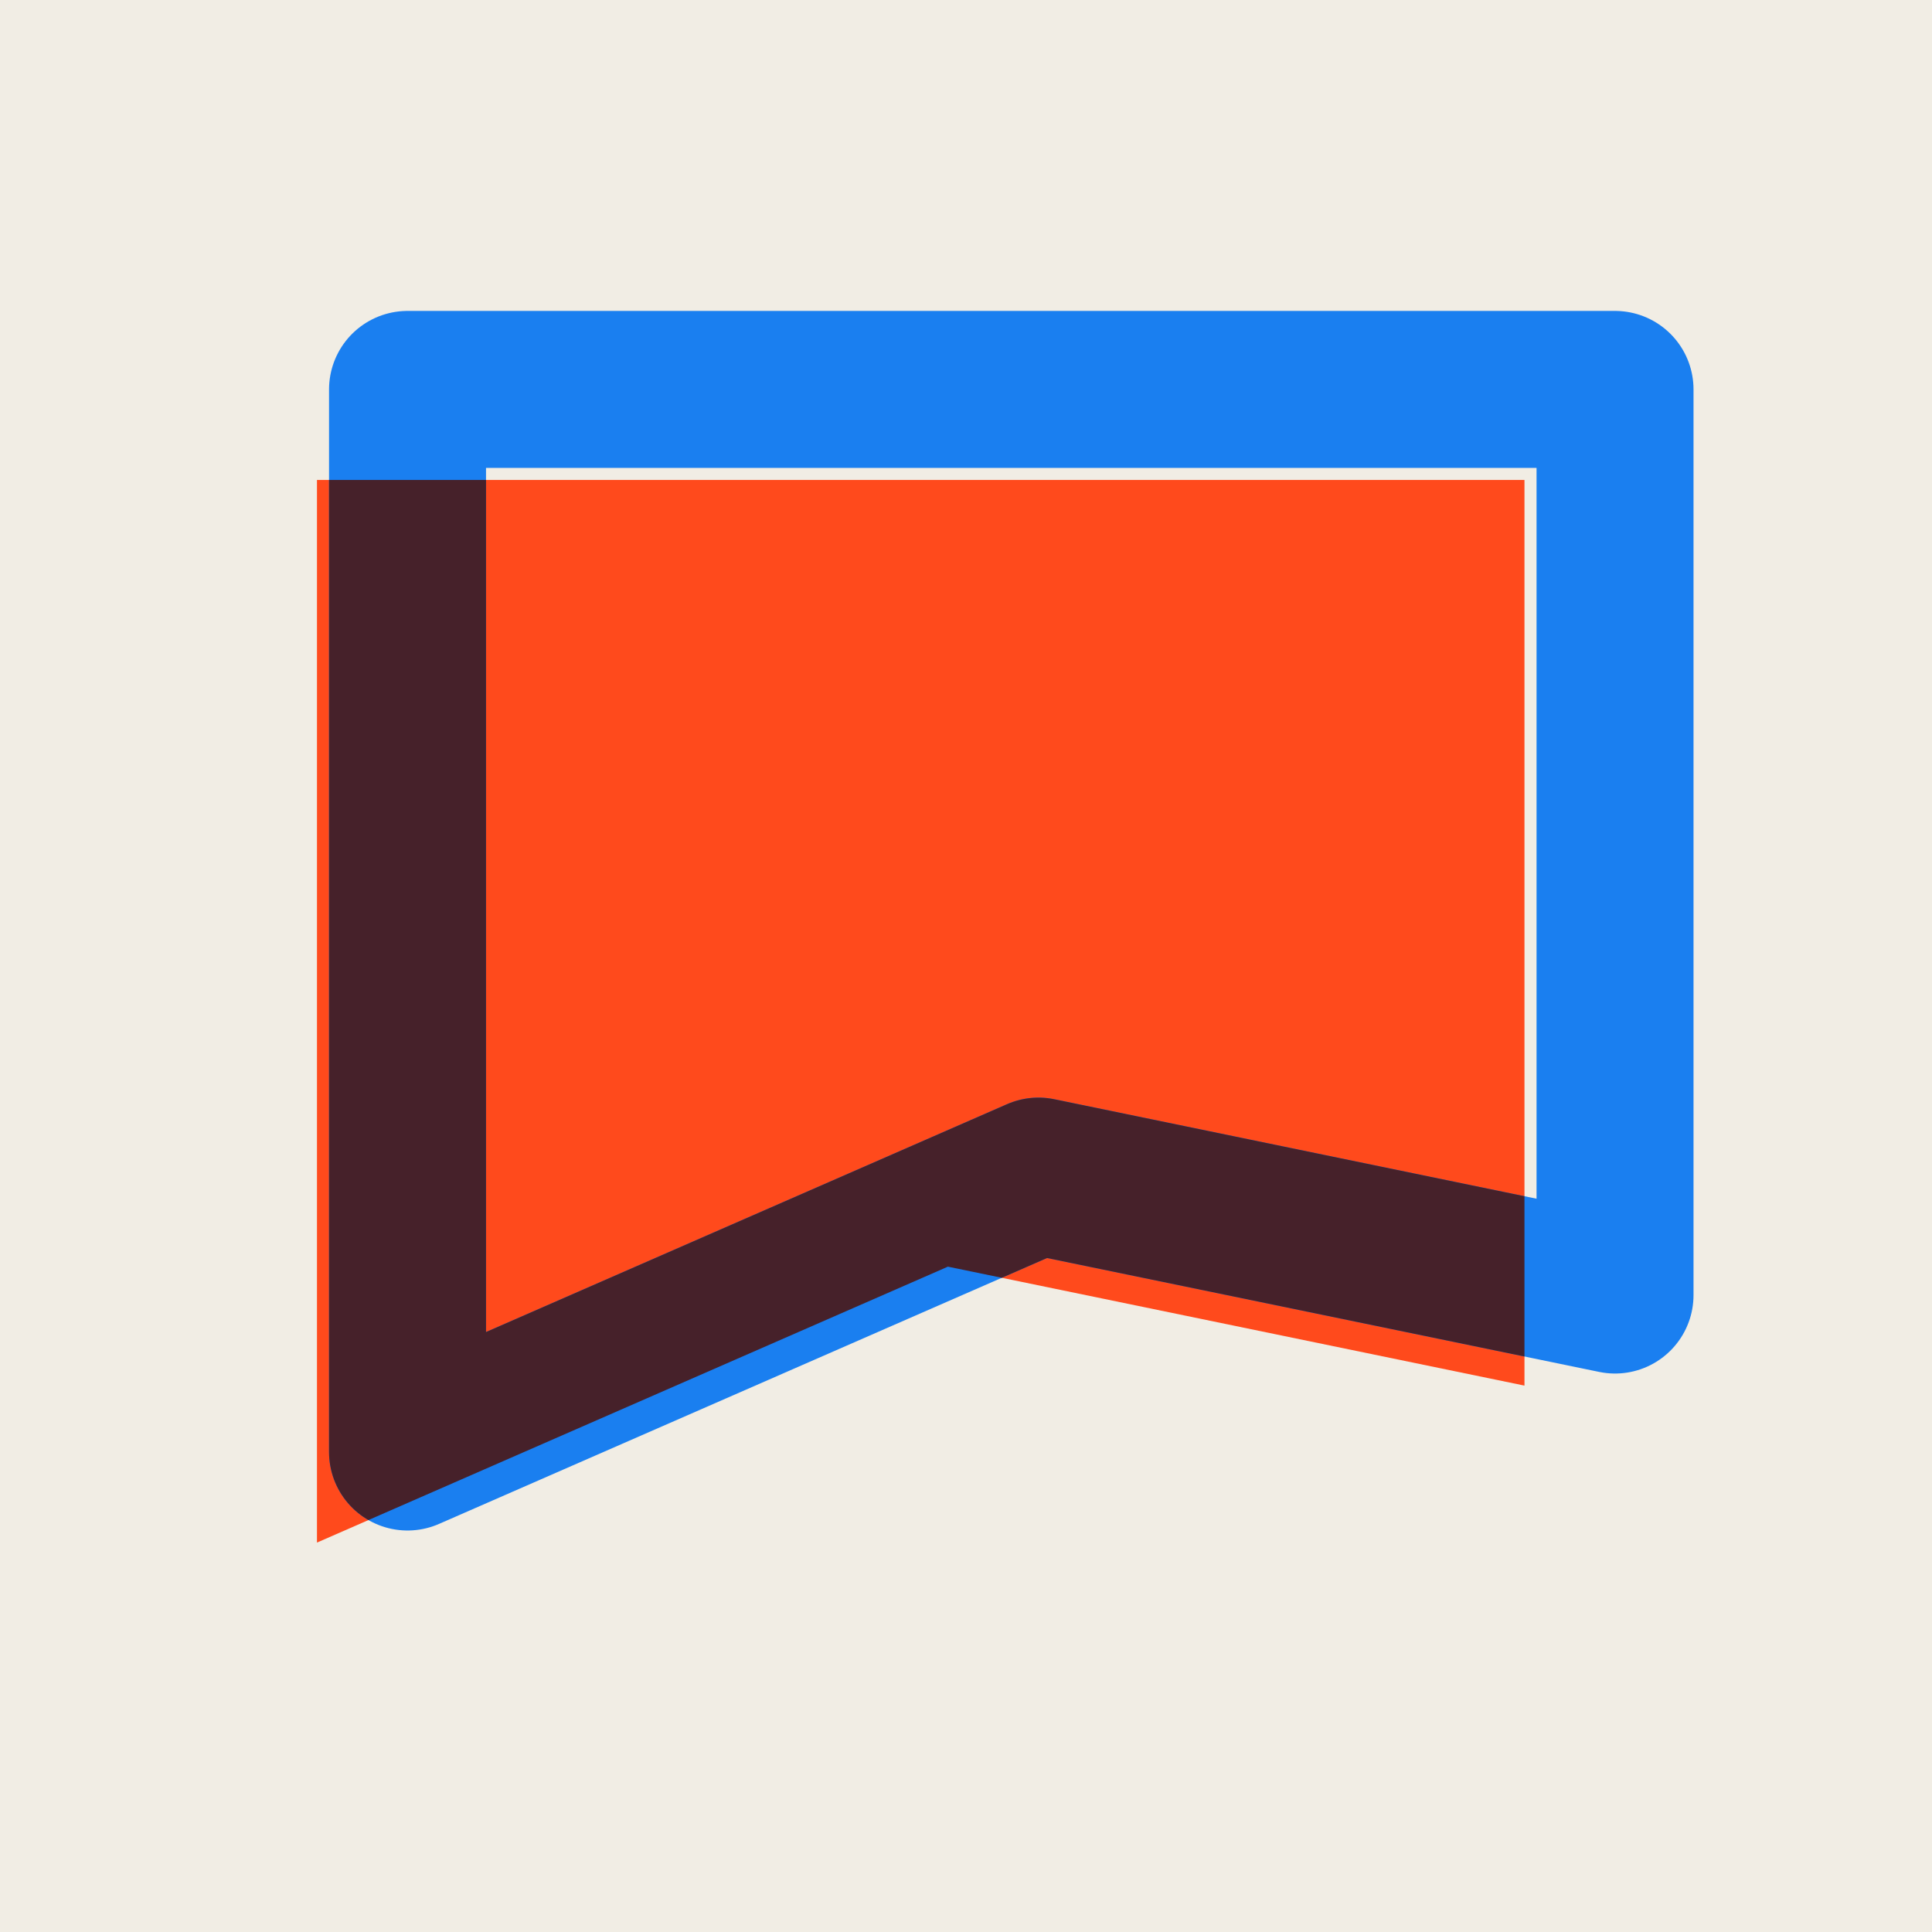
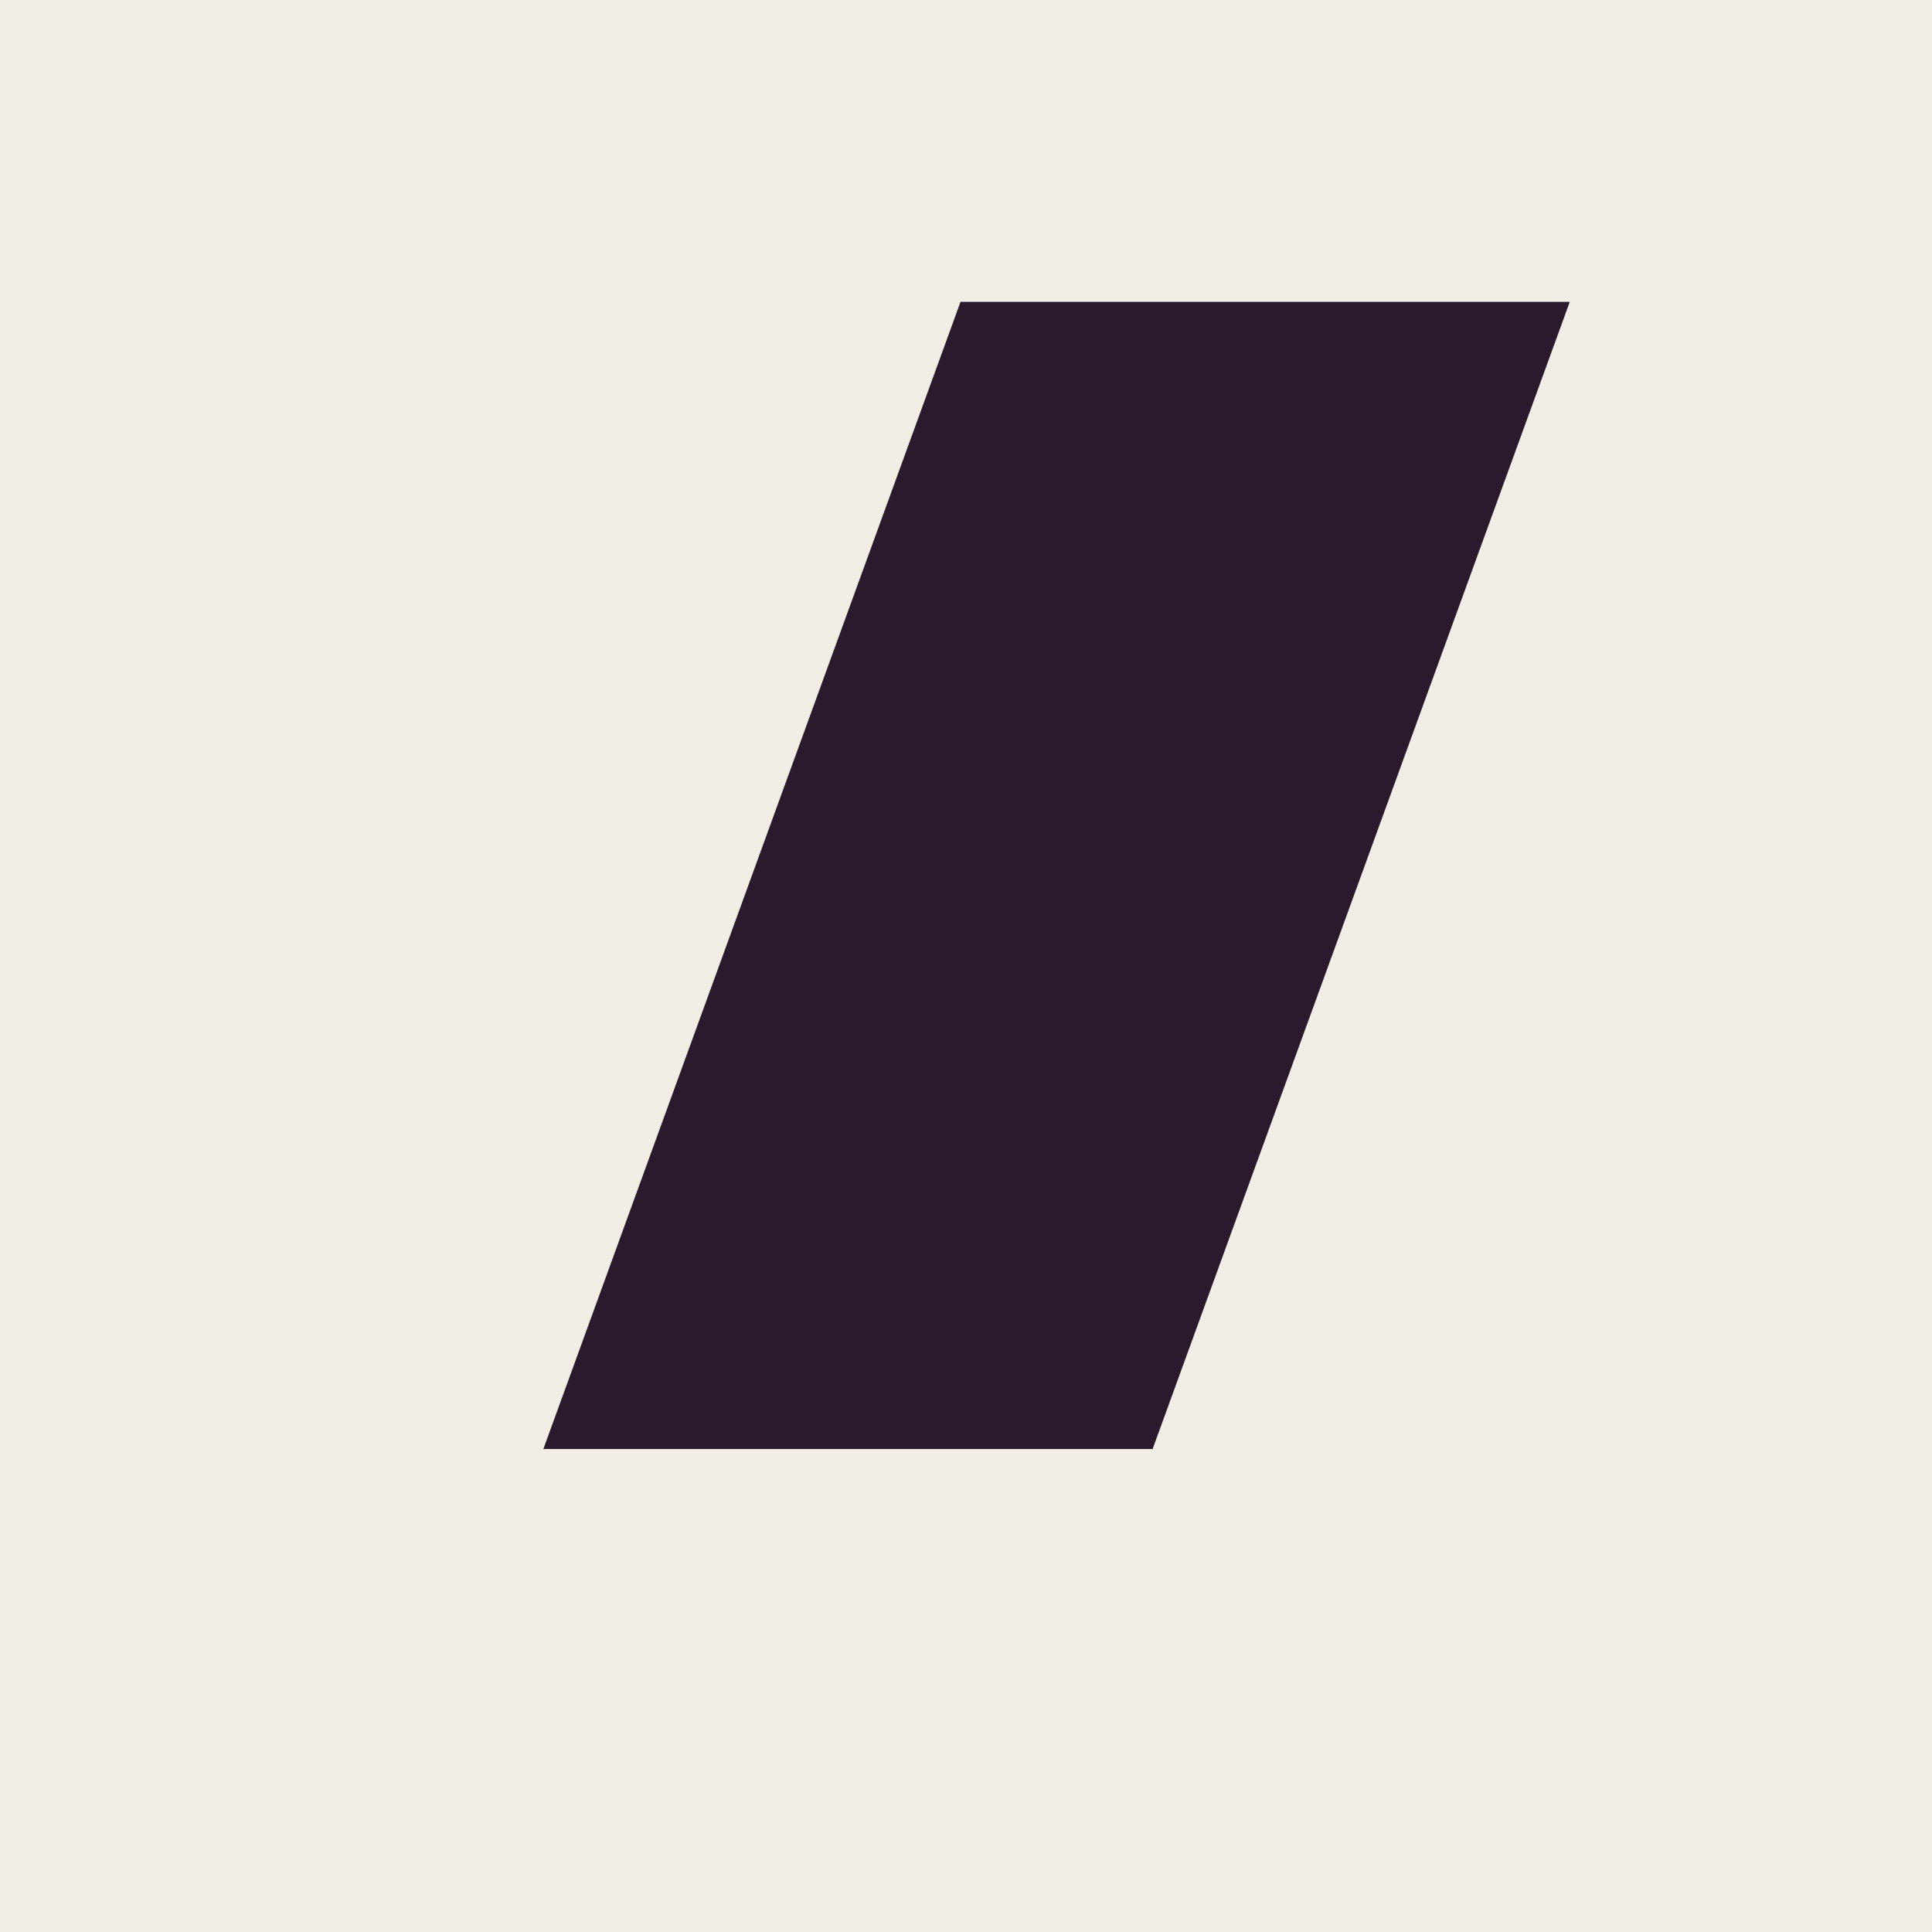
<svg xmlns="http://www.w3.org/2000/svg" viewBox="0 0 16 16" width="16" height="16">
-   <rect width="16" height="16" fill="#f1ede4" />
-   <g transform="scale(0.5) translate(-0.75 0.95)">
+   <rect width="16" height="16" fill="#F1EDE4" />
+   <g transform="scale(0.5)">
    <defs>
-       <clipPath id="f16">
-         <path d="M6 7H26V22L16.45 20.03L6 24.6Z" />
+       <clipPath id="rs-fav-16">
+         <path d="M12 5H26L18 27H4Z" />
      </clipPath>
    </defs>
-     <path d="M6 7H26V22L16.45 20.03L6 24.6Z" fill="#ff4a1c" />
-     <path d="M6 7H26V22L16.45 20.03L6 24.6Z" transform="translate(1.5 -1.5)" fill="none" stroke="#1a7ff0" stroke-width="2.6" stroke-linejoin="round" />
-     <g clip-path="url(#f16)">
-       <path d="M6 7H26V22L16.45 20.03L6 24.6Z" transform="translate(1.5 -1.5)" fill="none" stroke="#46212a" stroke-width="2.6" stroke-linejoin="round" />
-     </g>
+     <path d="M17 2H31L23 24H9Z" fill="#2B192E" clip-path="url(#rs-fav-16)" />
  </g>
</svg>
